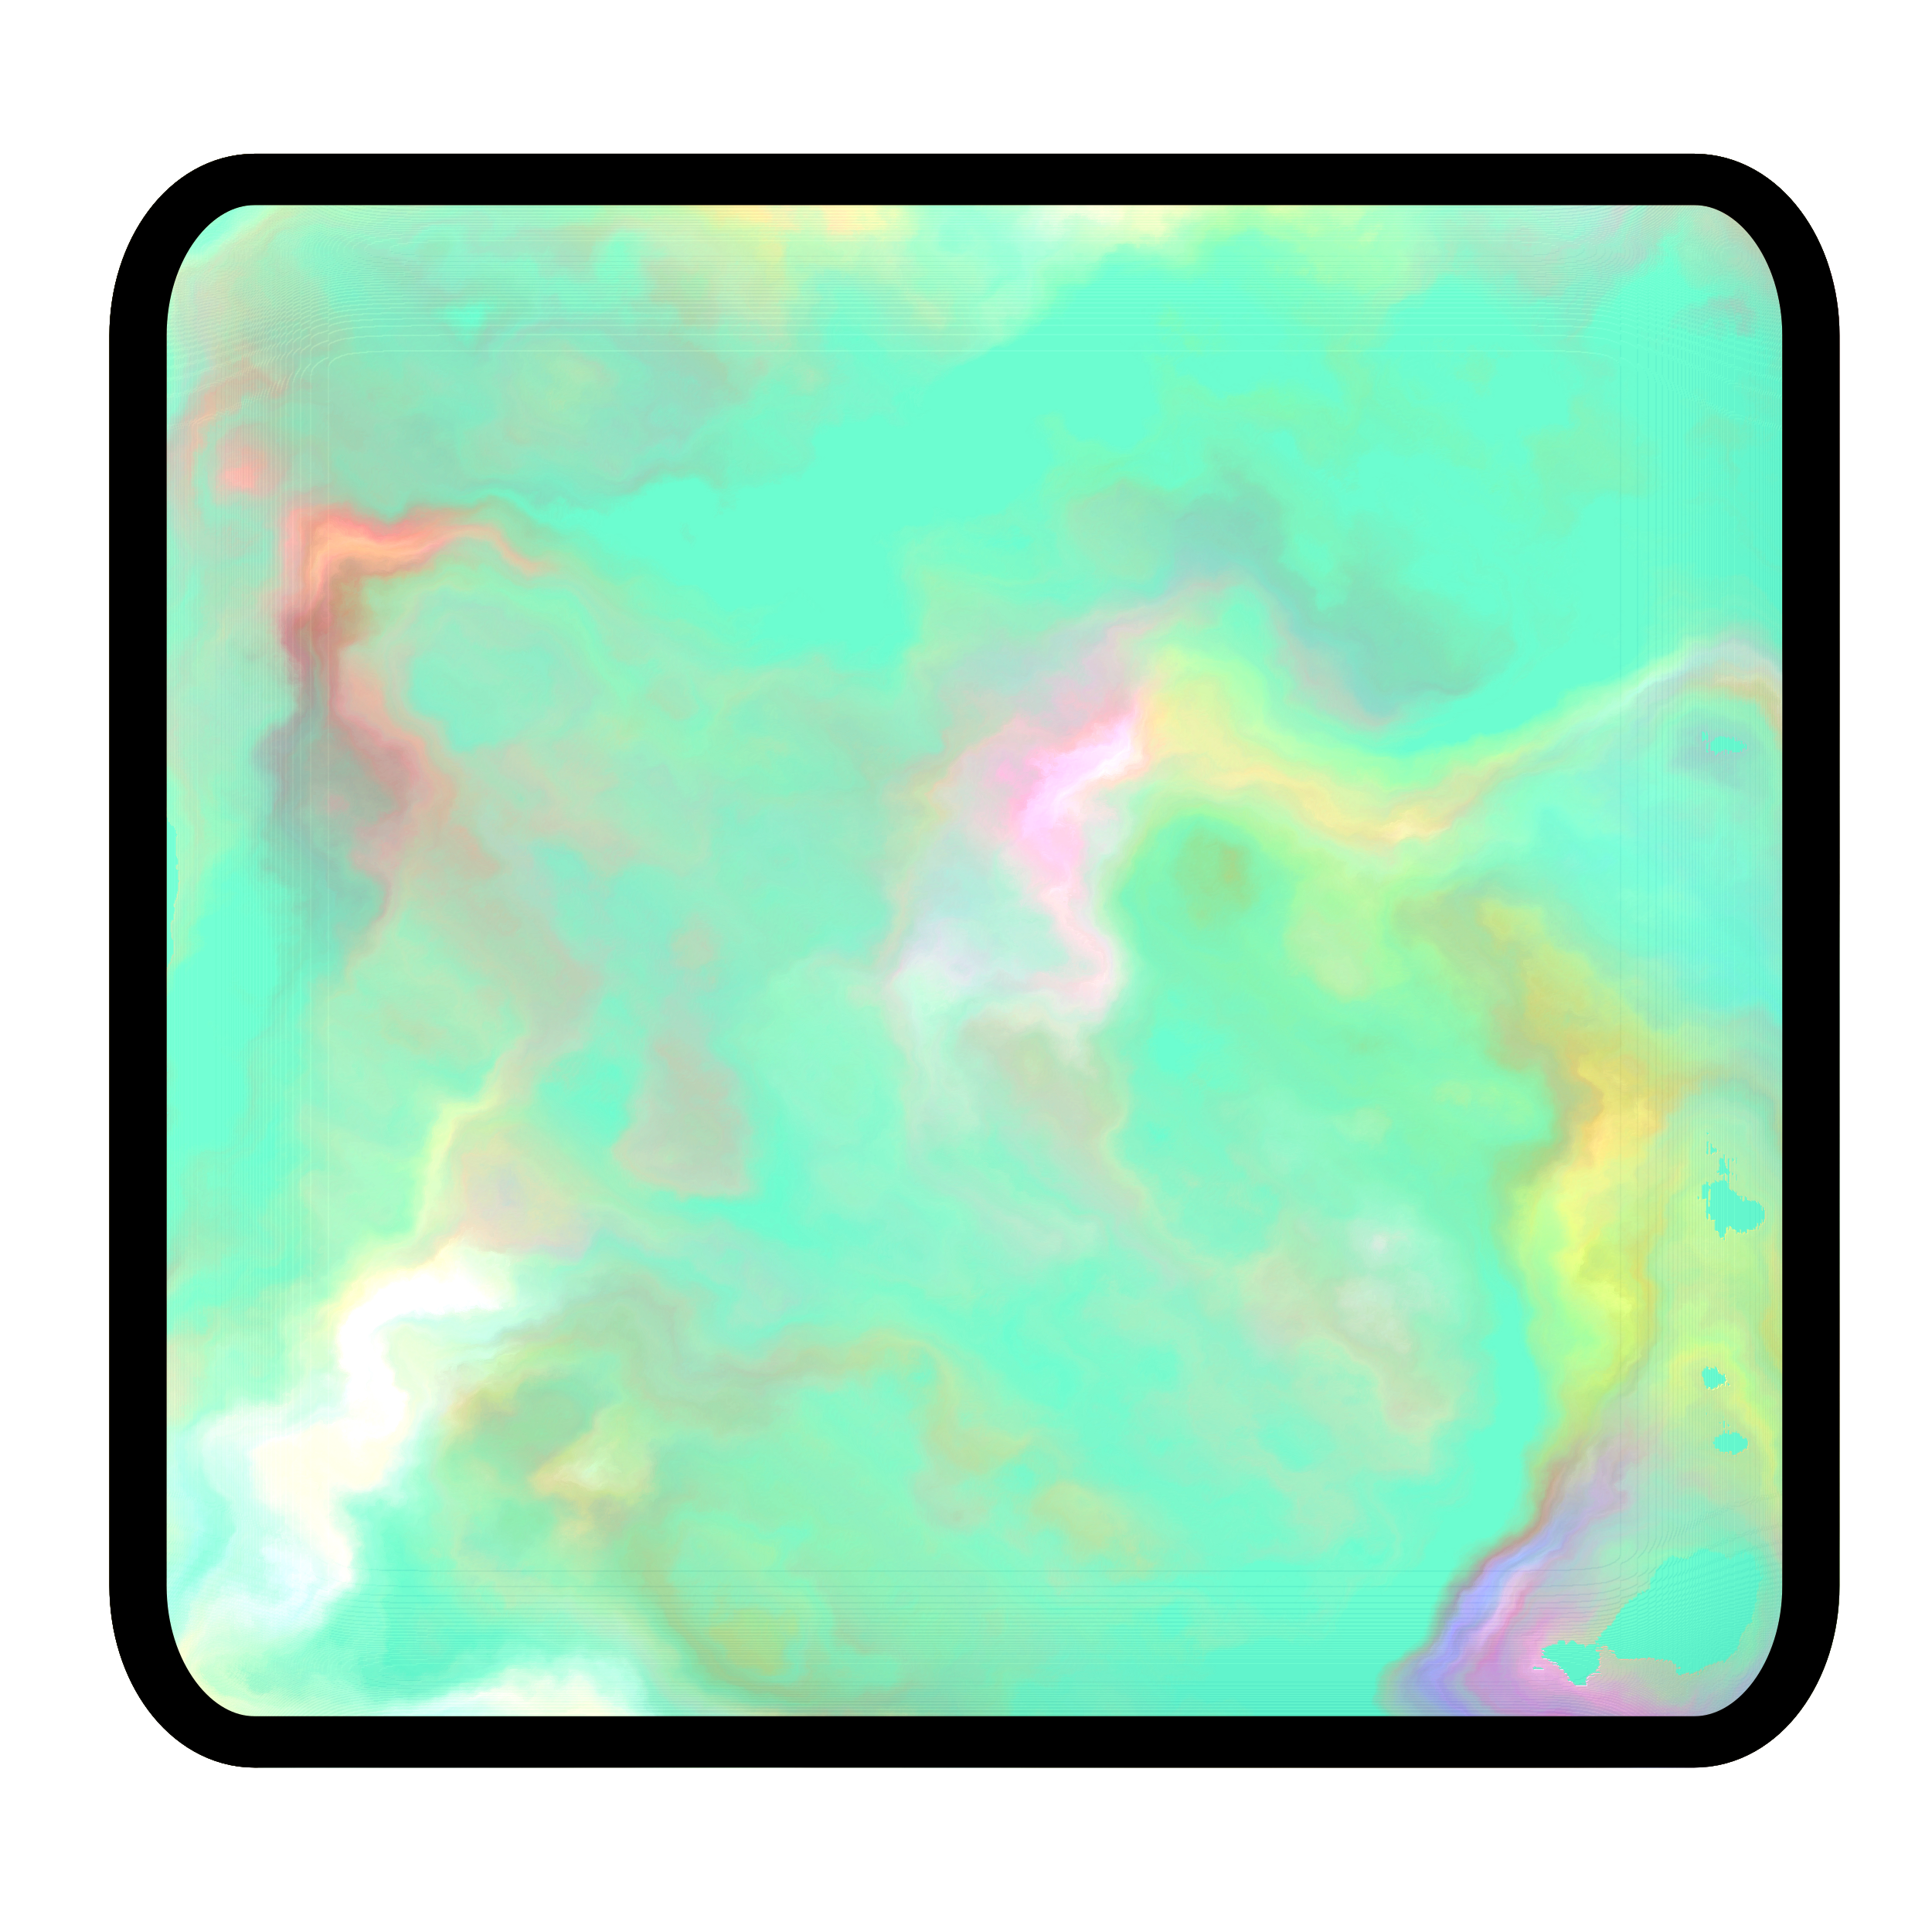
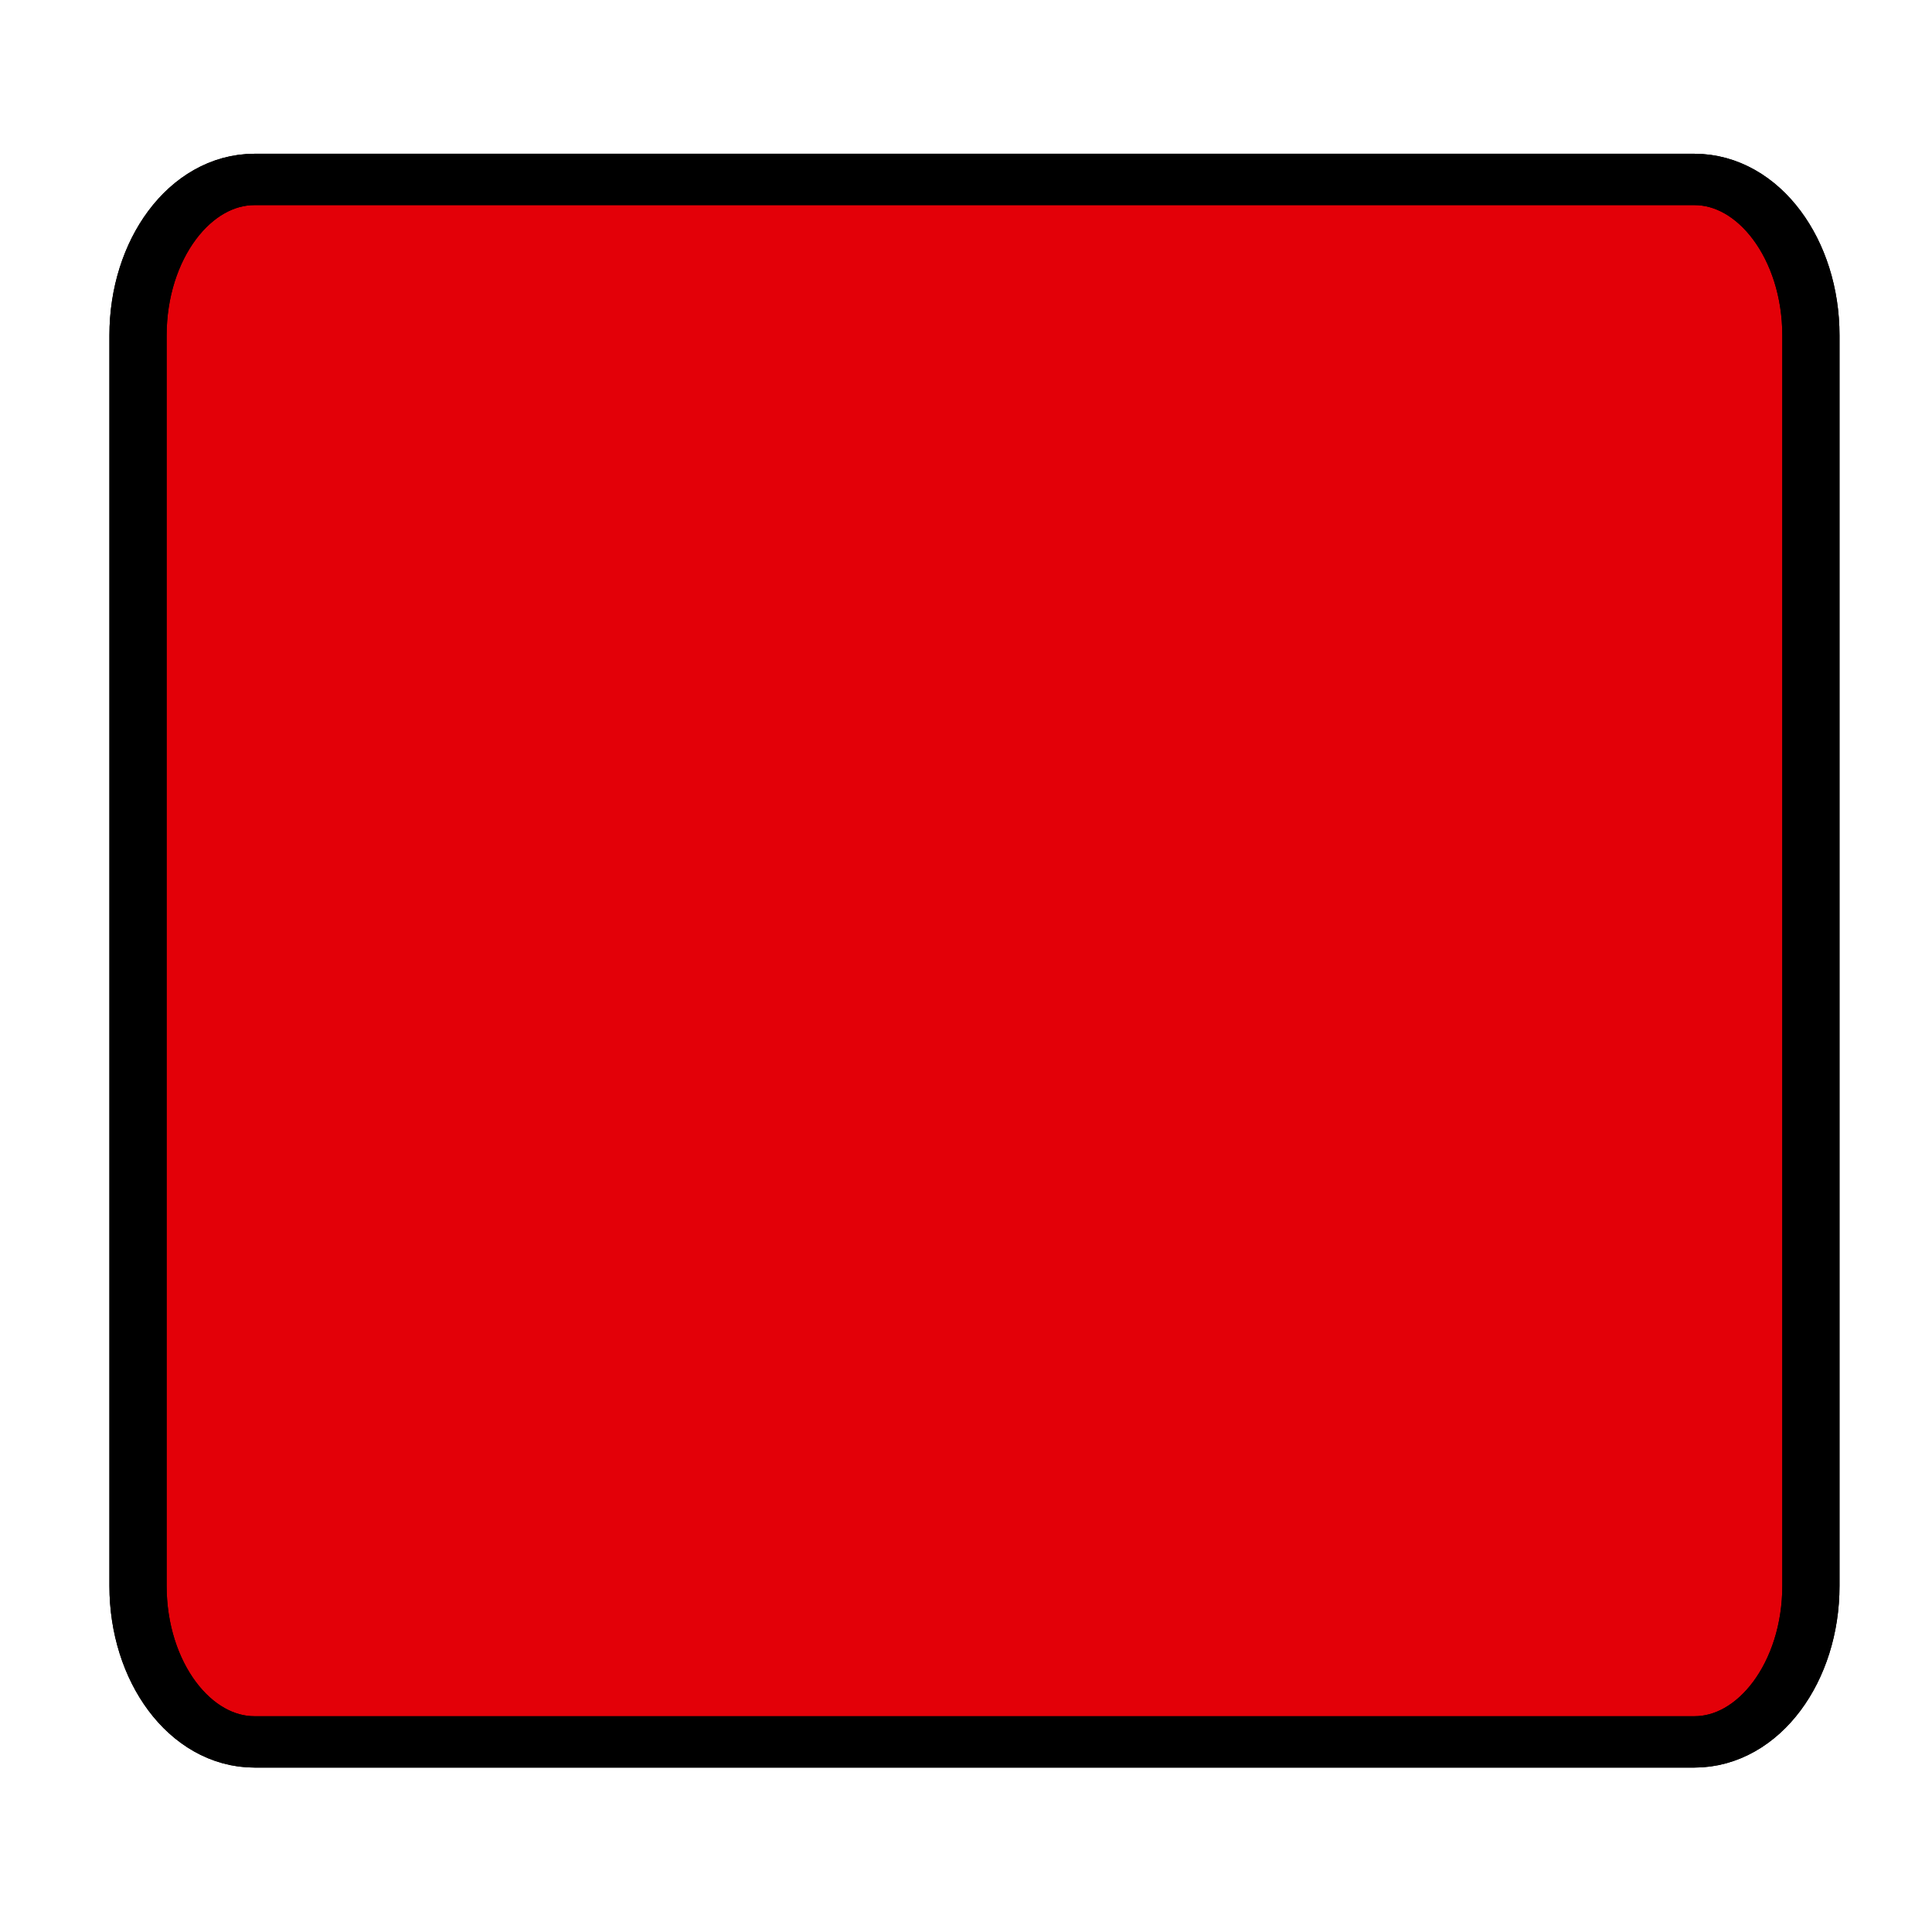
<svg xmlns="http://www.w3.org/2000/svg" width="34mm" height="34mm" viewBox="0 0 34 34" version="1.1" id="svg65">
  <defs id="defs59">
    <filter width="1.5" x="-0.25" height="1.5" y="-0.25" style="color-interpolation-filters:sRGB;" id="filter907">
      <feGaussianBlur result="result8" stdDeviation="3" id="feGaussianBlur881" />
      <feTurbulence baseFrequency="0.03 0.03" numOctaves="8" type="fractalNoise" result="result7" seed="77" id="feTurbulence883" />
      <feColorMatrix values="1 0 0 0 0 0 1 0 0 0 0 0 1 0 0 0 0 0 1.6 -0.6 " result="result5" id="feColorMatrix885" />
      <feComposite in2="result8" operator="in" in="result7" result="result6" id="feComposite887" />
      <feDisplacementMap in2="result6" result="result4" scale="60" yChannelSelector="A" xChannelSelector="A" in="result5" id="feDisplacementMap889" />
      <feConvolveMatrix order="3 3" kernelMatrix="2 0 0 0 4 0 0 0 -2 " targetX="2" targetY="2" divisor="2" result="result9" id="feConvolveMatrix891" />
      <feComposite in2="SourceGraphic" operator="atop" in="result9" result="result10" id="feComposite893" />
      <feBlend in2="result10" mode="darken" result="fbSourceGraphic" id="feBlend895" />
      <feGaussianBlur result="result0" in="fbSourceGraphic" stdDeviation="5" id="feGaussianBlur897" />
      <feSpecularLighting specularExponent="25" specularConstant="1" surfaceScale="5" lighting-color="rgb(242,215,108)" result="result1" in="result0" id="feSpecularLighting901">
        <feDistantLight azimuth="235" elevation="60" id="feDistantLight899" />
      </feSpecularLighting>
      <feComposite operator="in" result="result2" in="result1" in2="fbSourceGraphic" id="feComposite903" />
      <feComposite k3="1" k2="1" operator="arithmetic" result="result4" in="fbSourceGraphic" in2="result2" id="feComposite905" />
    </filter>
  </defs>
  <g id="layer1" transform="translate(0,-263)">
    <g transform="matrix(0.3220885,0,0,0.2891247,-52.76894,265.3401)" id="g230">
-       <g id="g52" style="fill:#06a3a3;fill-opacity:1;filter:url(#filter907)" transform="translate(0.3376521,-0.7522973)">
-         <rect style="fill:#06a3a3;stroke:#000000;stroke-width:3.126;fill-opacity:1" id="imagebot_19" rx="6.364" ry="9.497" height="95.104" width="91.404" y="3.58" x="171.037" />
+       <g id="g52" style="fill:#e30008;fill-opacity:1" transform="translate(0.3376521,-0.7522973)">
+         <rect style="fill:#e30008;stroke:#000000;stroke-width:3.126;fill-opacity:1" id="imagebot_19" rx="6.364" ry="9.497" height="95.104" width="91.404" y="3.58" x="171.037" />
      </g>
      <g transform="translate(0.3376521,-0.7522973)" style="fill:none;fill-opacity:0.695" id="g823">
        <rect x="171.037" y="3.58" width="91.404" height="95.104" ry="9.497" rx="6.364" id="rect821" style="fill:none;fill-opacity:0.695;stroke:#000000;stroke-width:3.126" />
      </g>
    </g>
  </g>
</svg>
